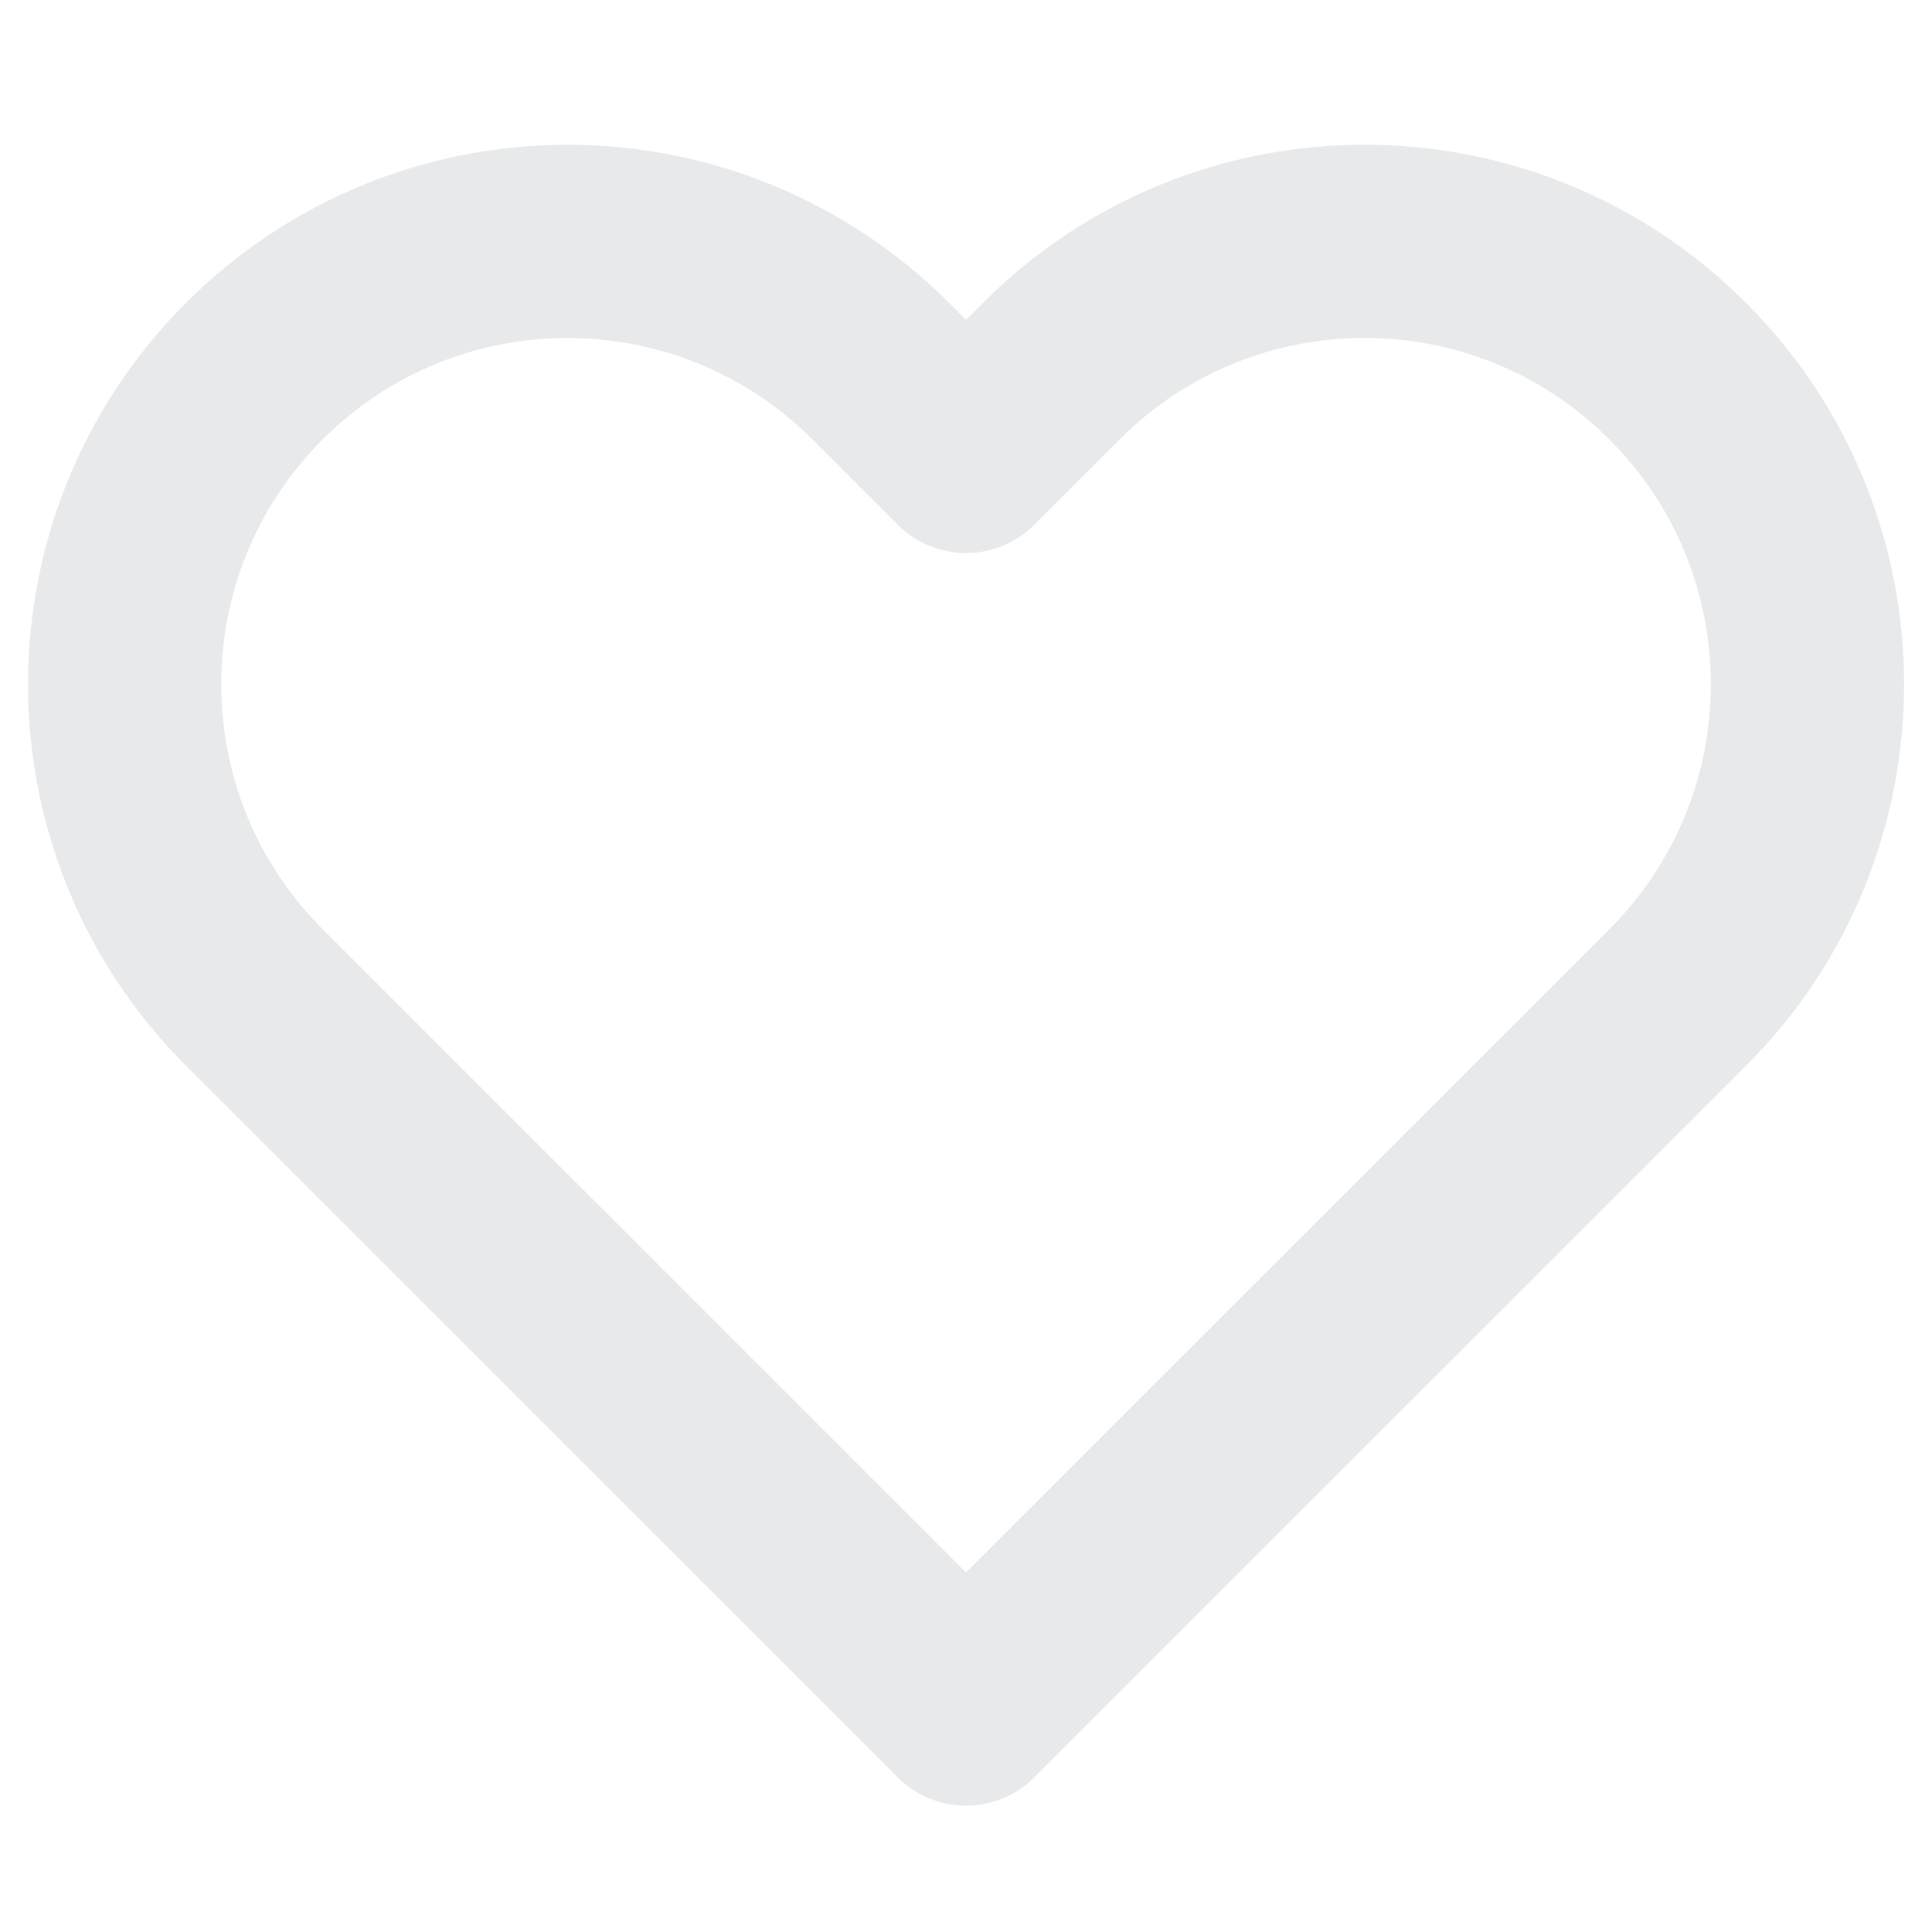
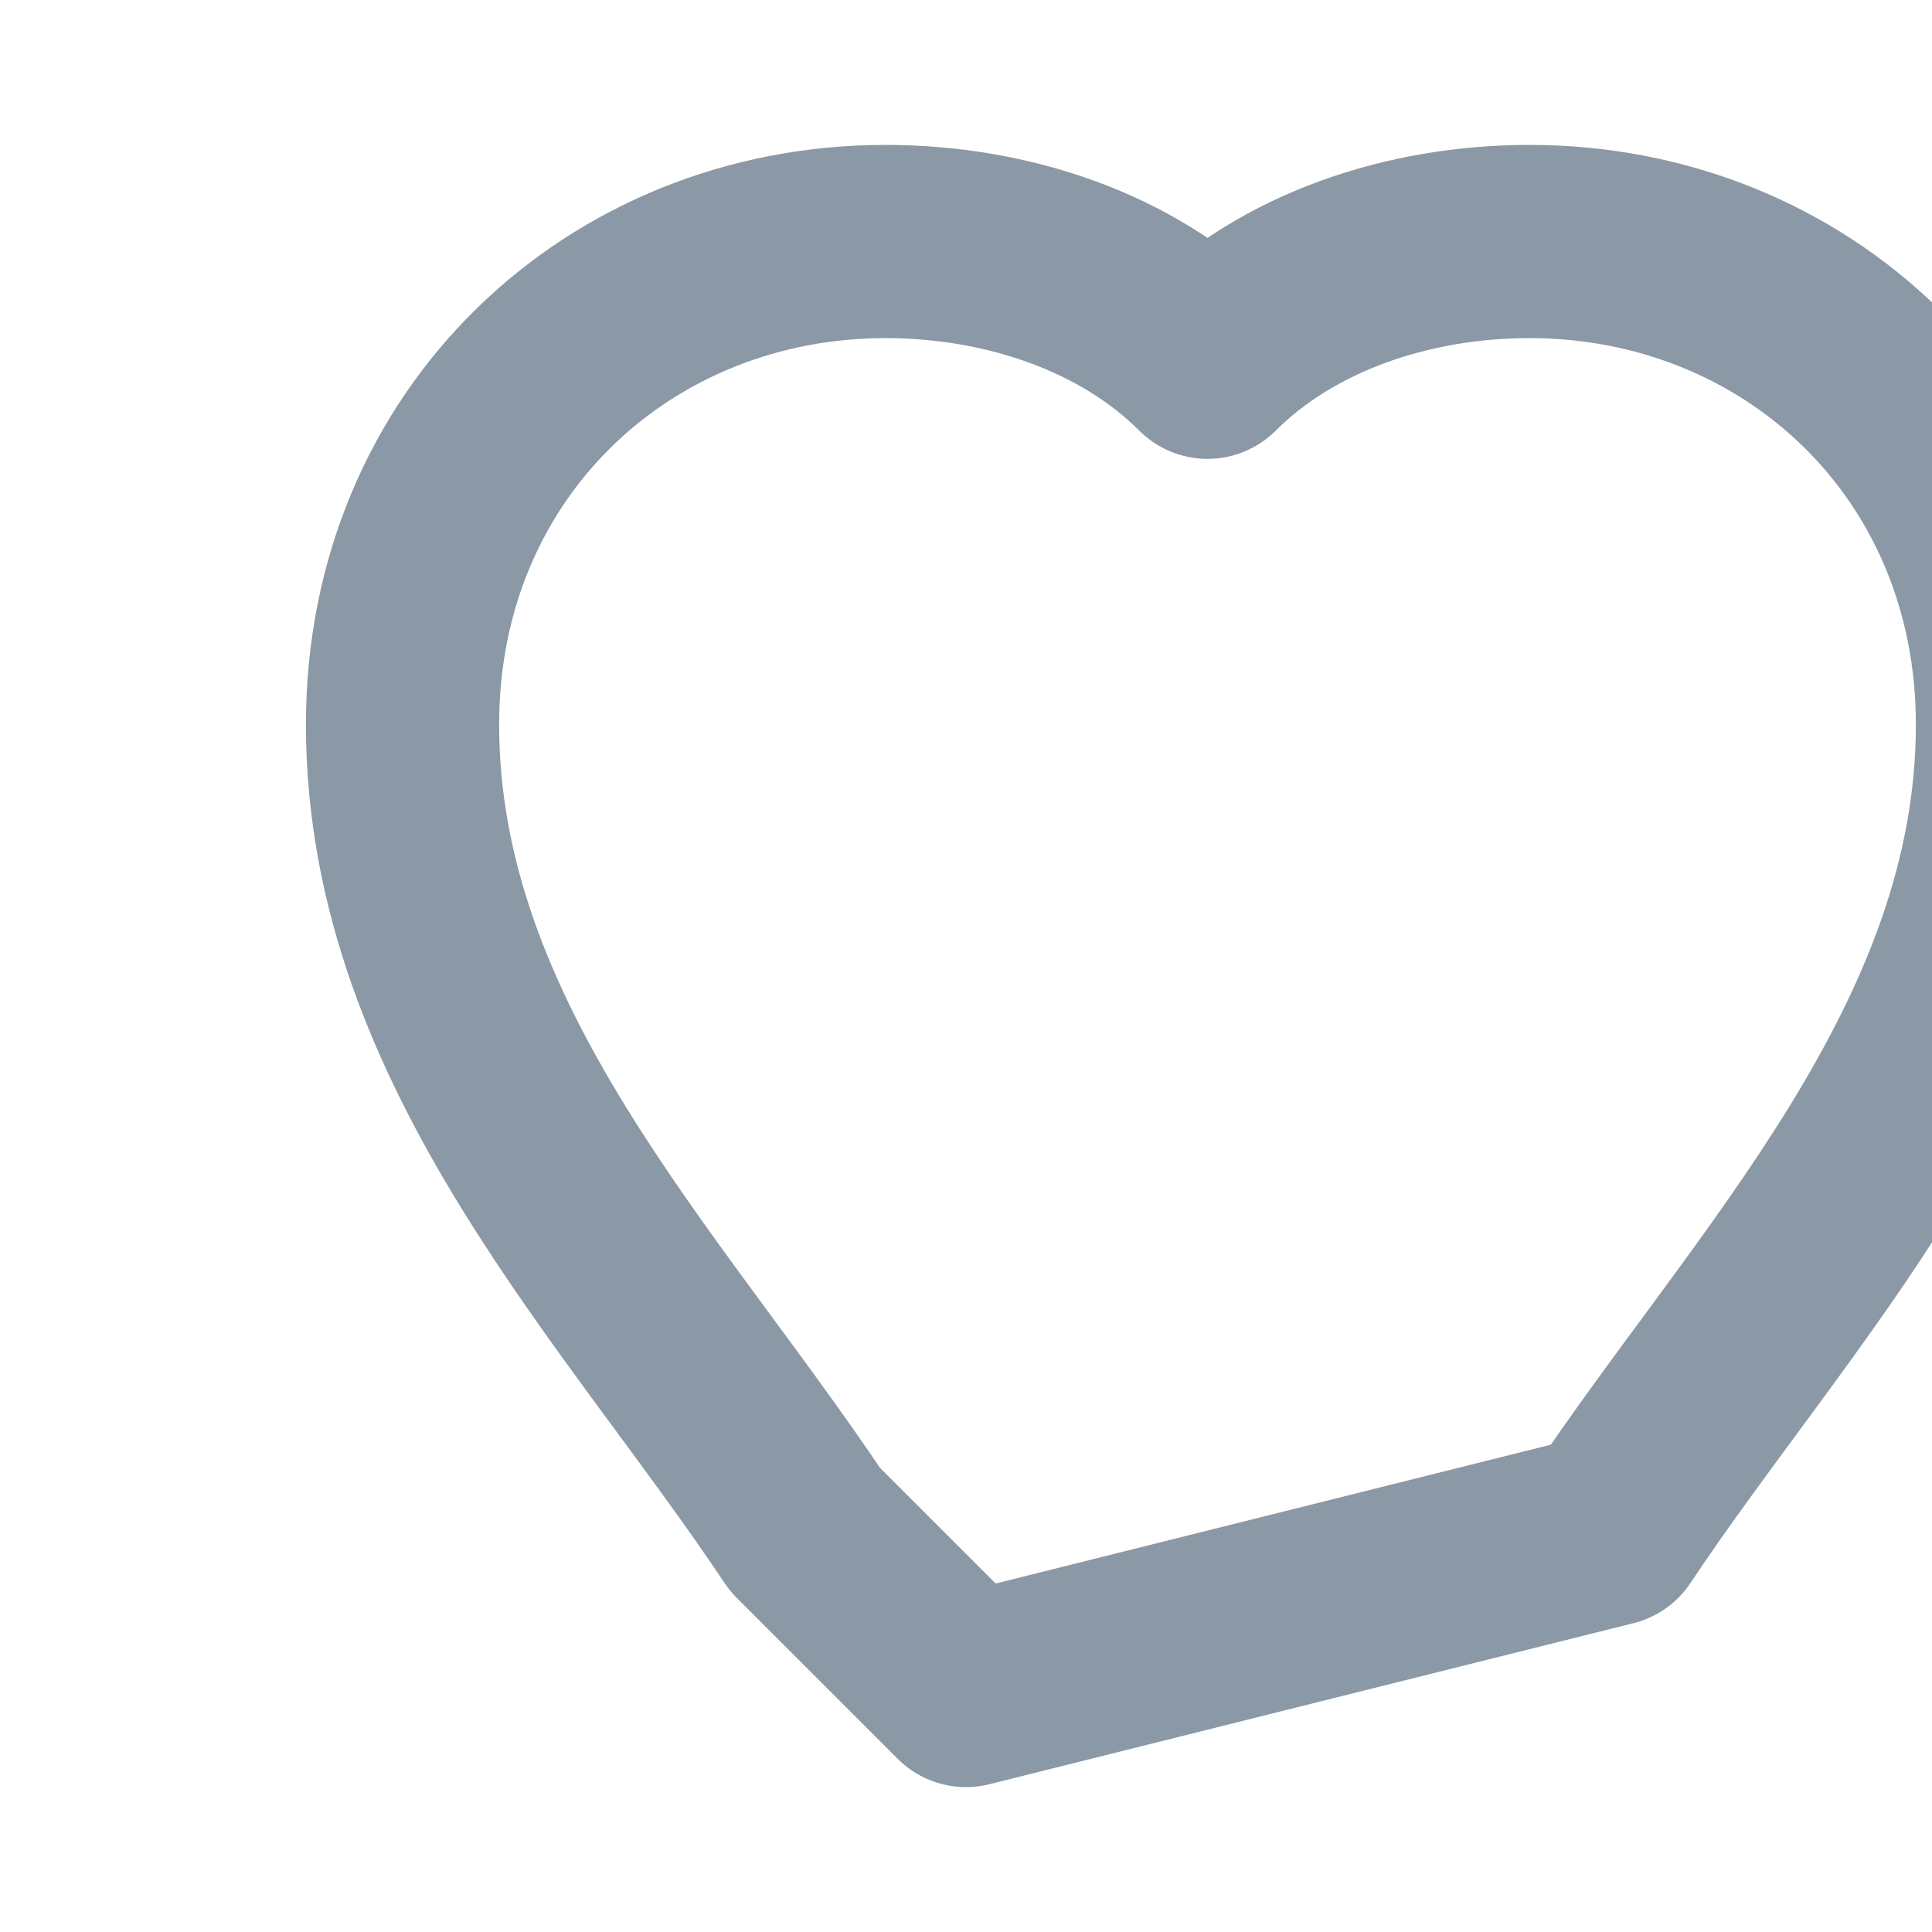
<svg xmlns="http://www.w3.org/2000/svg" width="20" height="20" viewBox="0 0 20 20" fill="none">
-   <path d="M17.367 3.842a4.583 4.583 0 00-6.484 0L10 4.725l-.883-.883a4.583 4.583 0 00-6.484 6.484L10 17.692l7.367-7.366a4.583 4.583 0 000-6.484z" stroke="#E7E9EA" stroke-width="2" stroke-linecap="round" stroke-linejoin="round" />
+   <path d="M10 17.5l-1.667-1.667C6.667 13.333 4.167 10.833 4.167 7.5 4.167 4.583 6.417 2.5 9.167 2.5c1.25 0 2.5.417 3.333 1.25.833-.833 2.083-1.25 3.333-1.25 2.75 0 5 2.083 5 5 0 3.333-2.5 5.833-4.166 8.333L10 17.5z" stroke="#8b98a5" stroke-width="2" stroke-linecap="round" stroke-linejoin="round" />
</svg>
